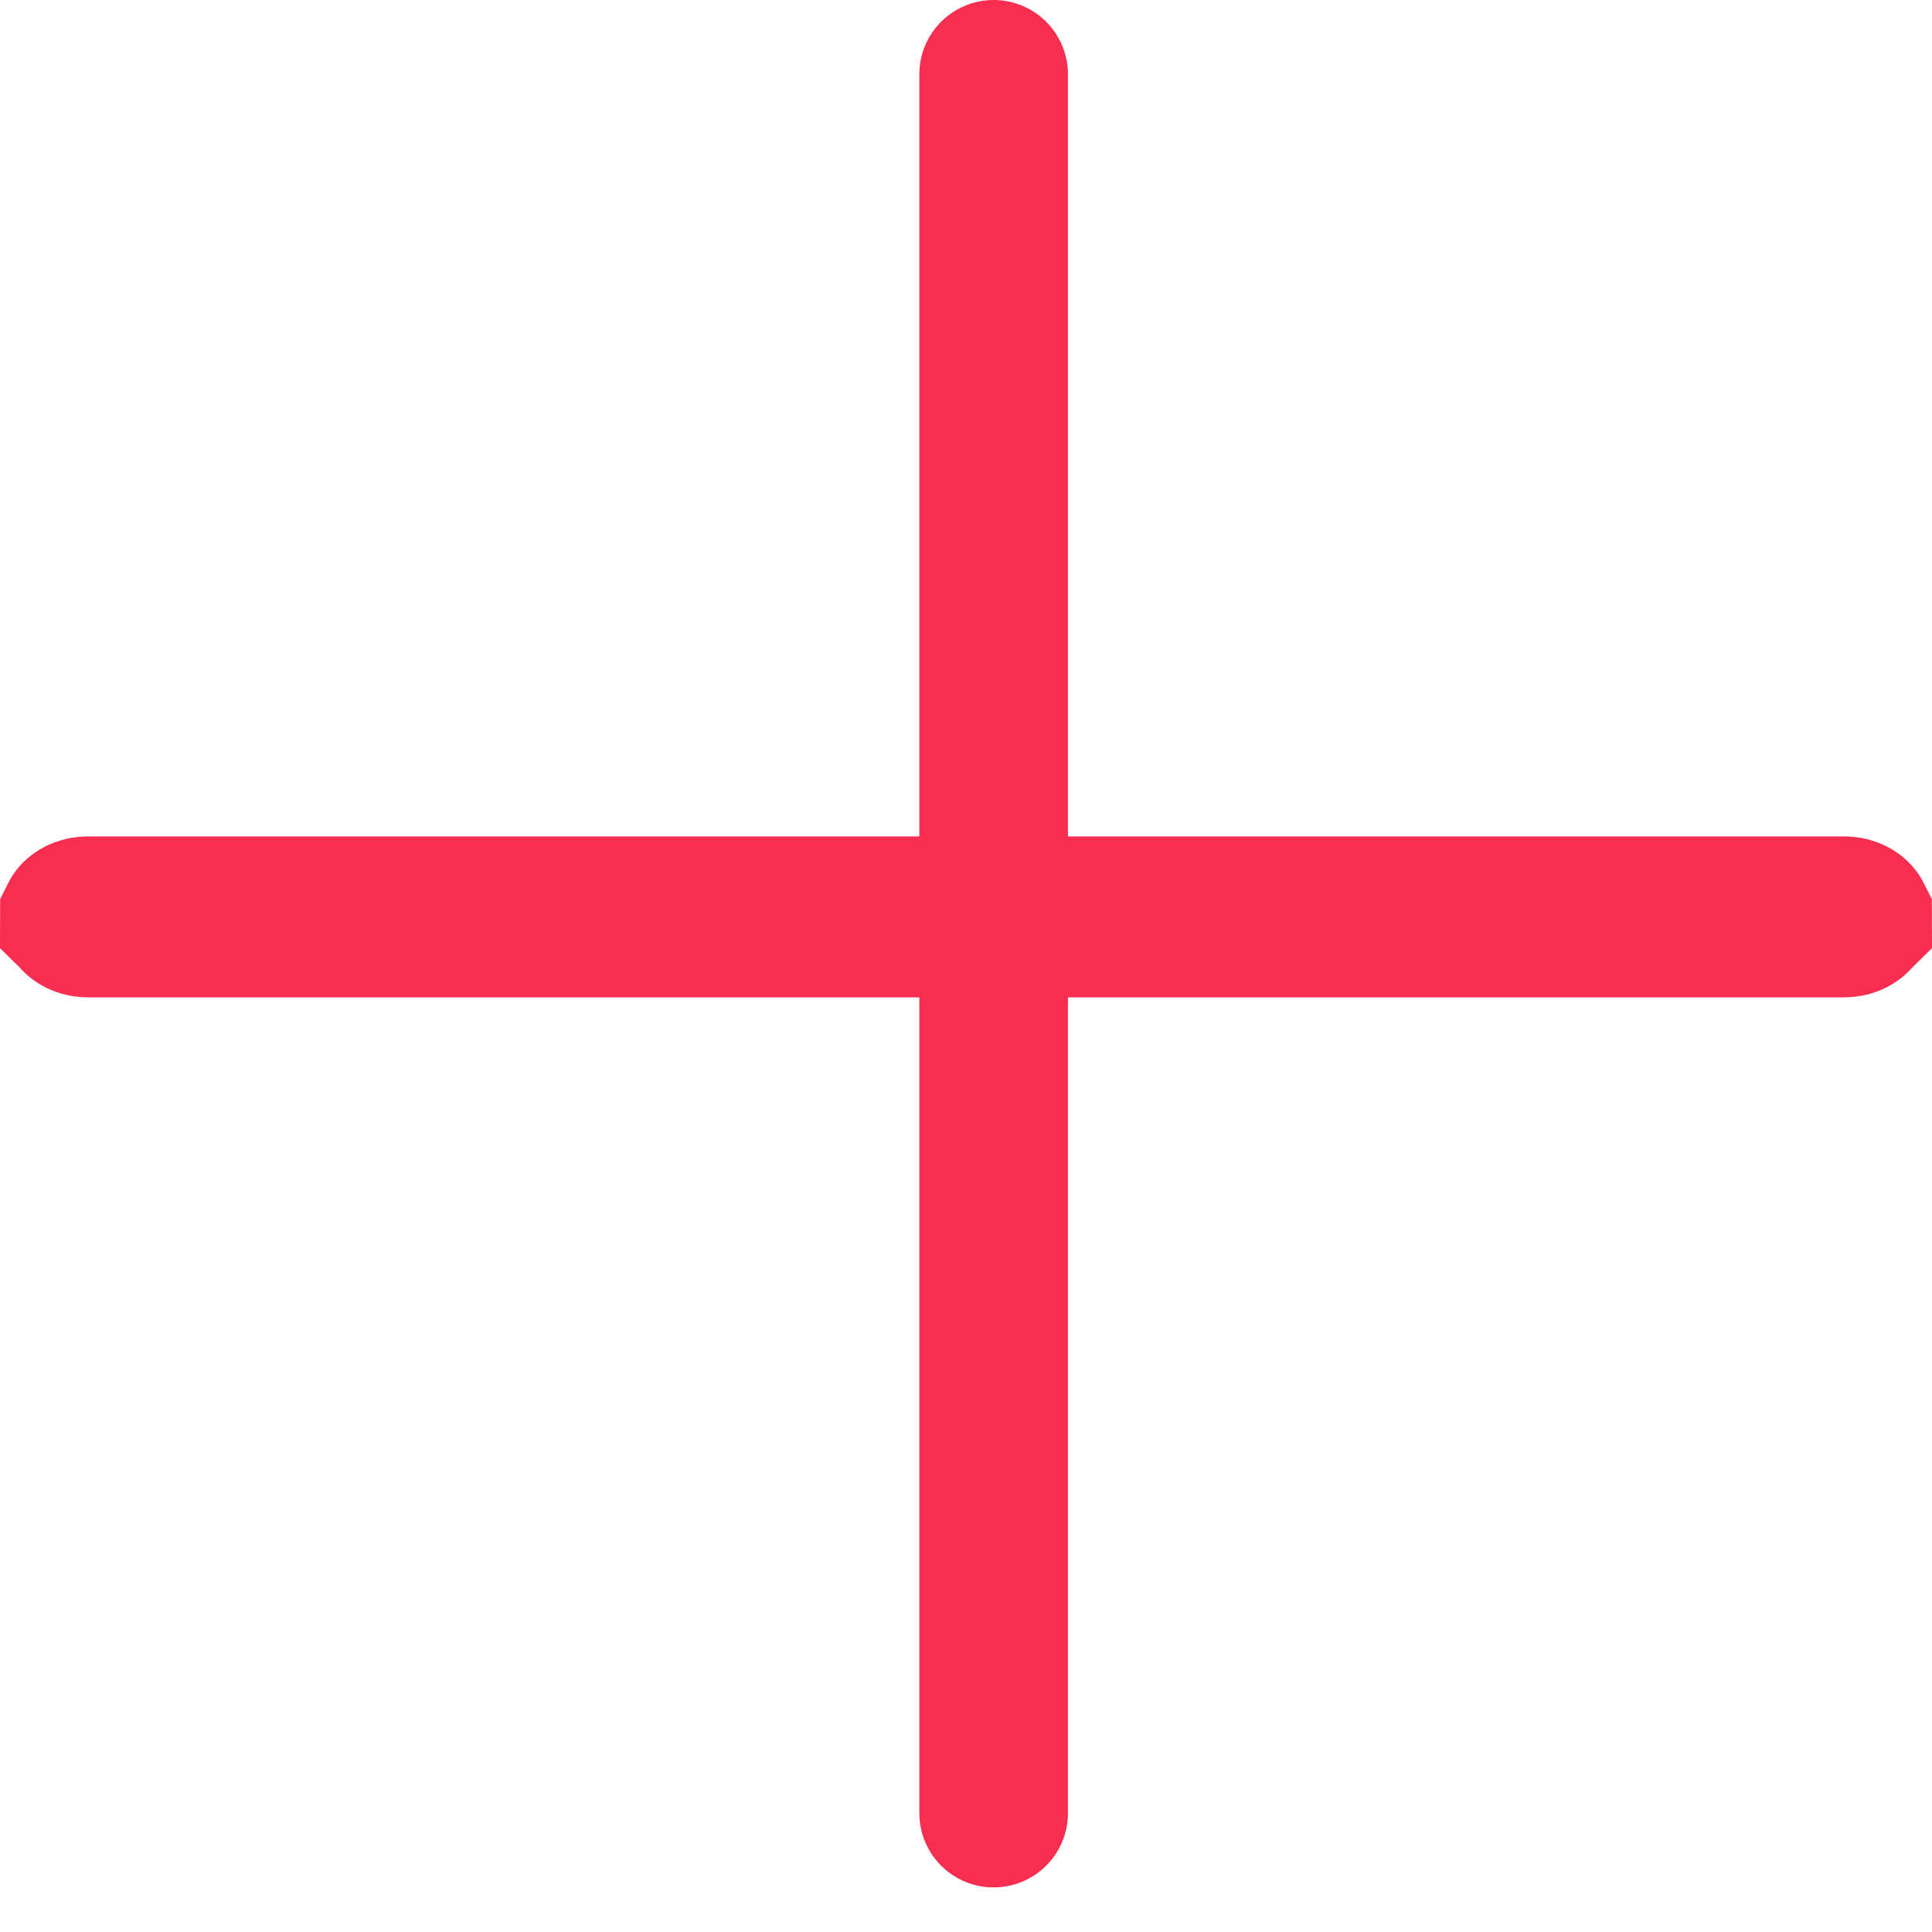
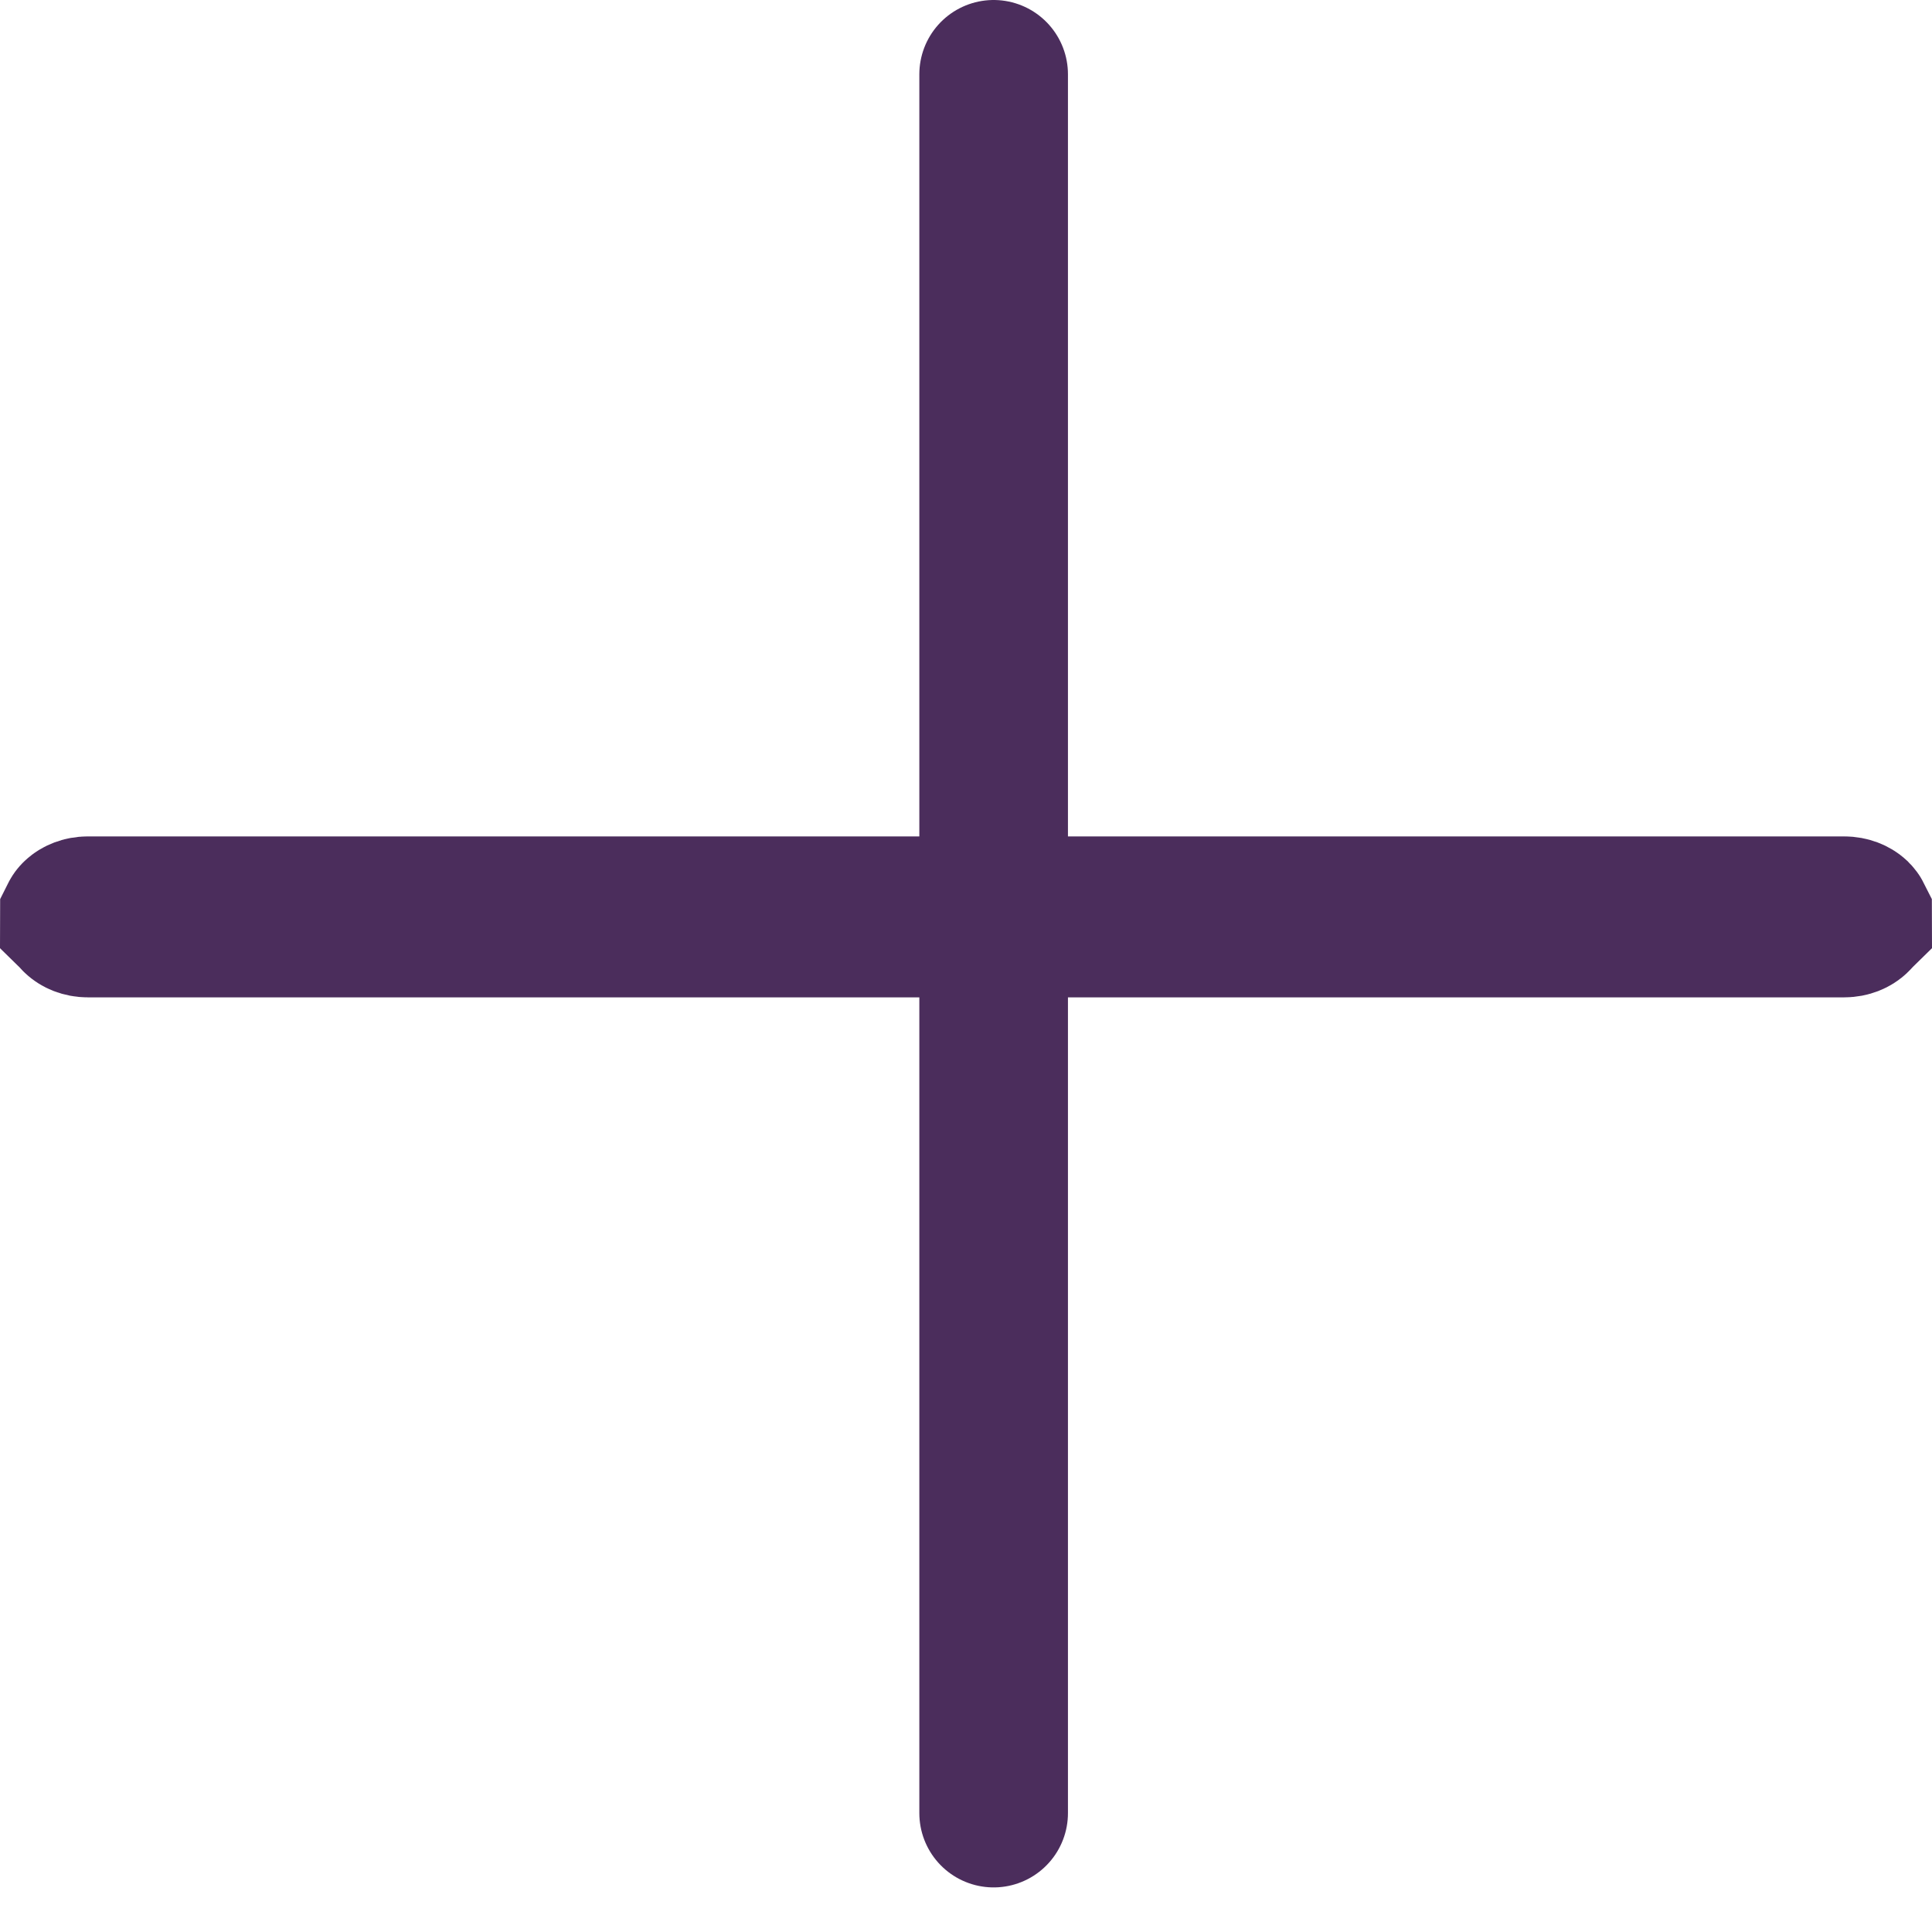
<svg xmlns="http://www.w3.org/2000/svg" width="13" height="13" viewBox="0 0 13 13" fill="none">
-   <path d="M0.591 6.128H12.409C12.447 6.128 12.475 6.142 12.489 6.155C12.495 6.161 12.498 6.166 12.499 6.168C12.499 6.169 12.5 6.169 12.5 6.17L12.499 6.171C12.498 6.173 12.496 6.177 12.489 6.183C12.475 6.197 12.447 6.211 12.409 6.211H0.591C0.553 6.211 0.525 6.197 0.511 6.183C0.504 6.177 0.502 6.173 0.501 6.171L0.5 6.17C0.5 6.169 0.501 6.169 0.501 6.168C0.502 6.166 0.504 6.161 0.511 6.155C0.525 6.142 0.553 6.128 0.591 6.128Z" fill="#F72E50" stroke="#F72E50" />
-   <path d="M6.686 0.5L6.686 12.2" stroke="#F72E50" stroke-linecap="round" />
+   <path d="M0.591 6.128H12.409C12.447 6.128 12.475 6.142 12.489 6.155C12.495 6.161 12.498 6.166 12.499 6.168C12.499 6.169 12.5 6.169 12.5 6.17L12.499 6.171C12.498 6.173 12.496 6.177 12.489 6.183C12.475 6.197 12.447 6.211 12.409 6.211H0.591C0.553 6.211 0.525 6.197 0.511 6.183C0.504 6.177 0.502 6.173 0.501 6.171L0.5 6.17C0.5 6.169 0.501 6.169 0.501 6.168C0.502 6.166 0.504 6.161 0.511 6.155C0.525 6.142 0.553 6.128 0.591 6.128Z" fill="#4B2D5C" stroke="#4B2D5C" />
+   <path d="M6.686 0.5L6.686 12.2" stroke="#4B2D5C" stroke-linecap="round" />
</svg>
